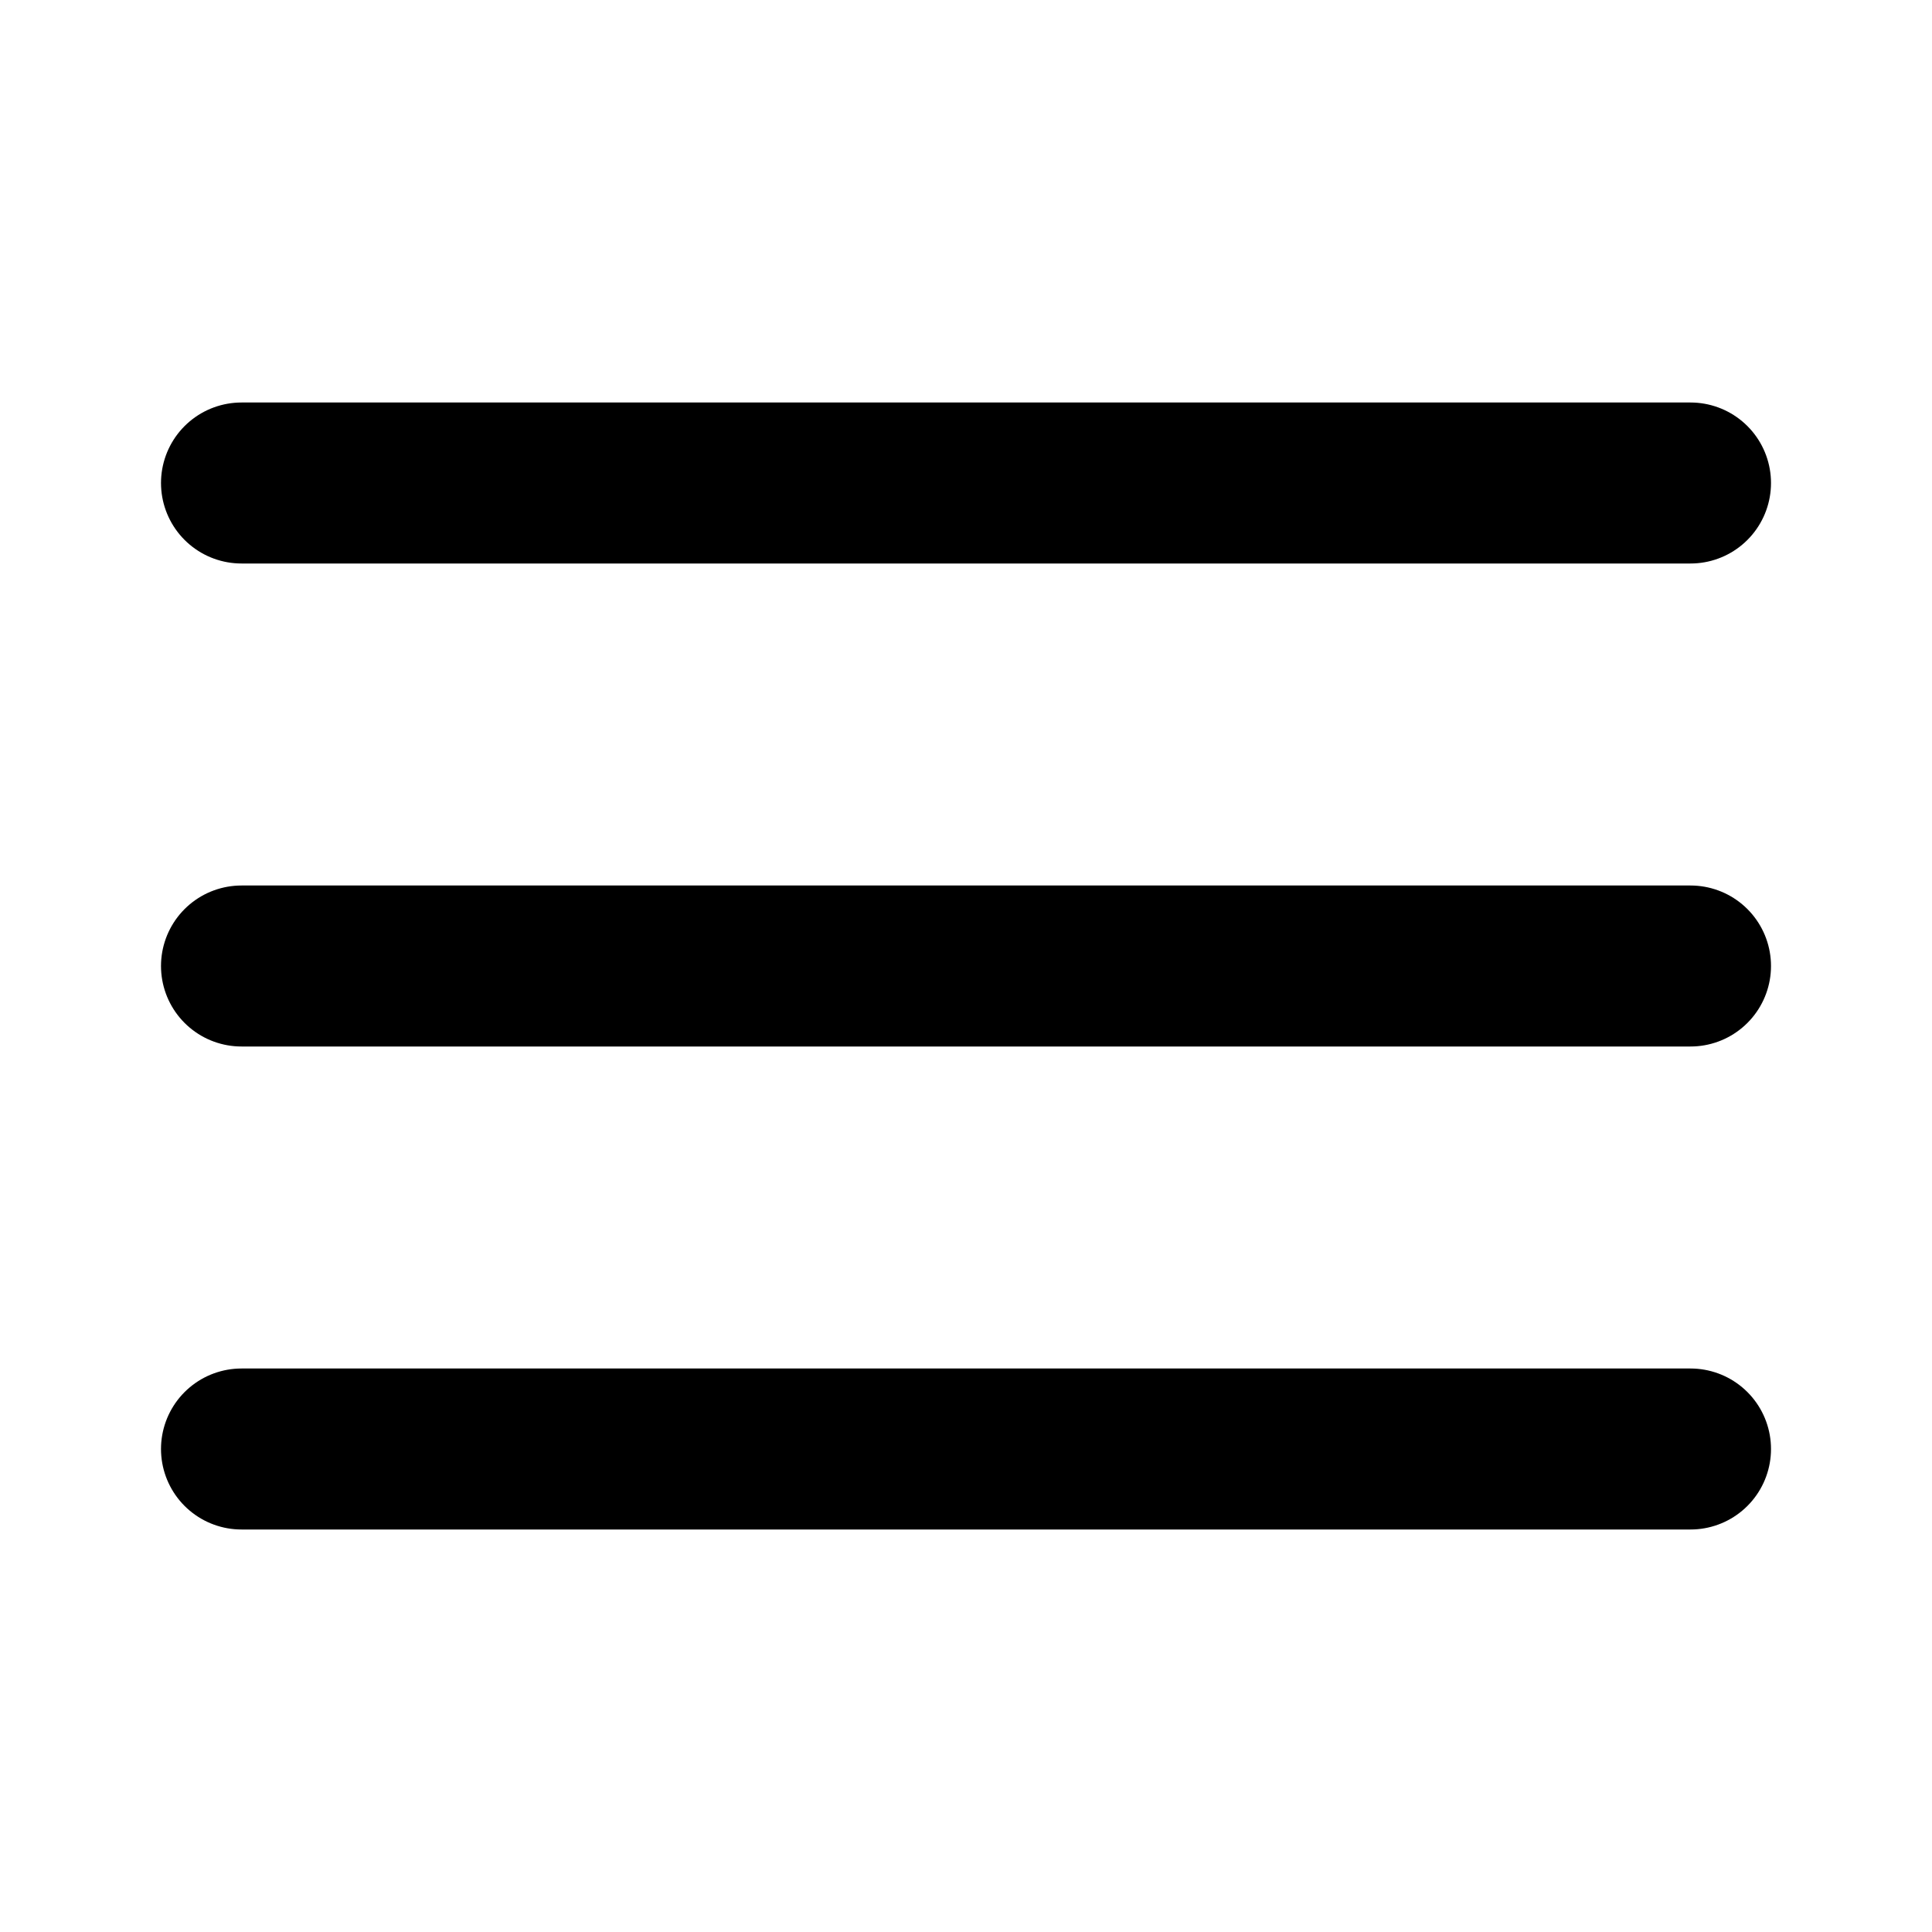
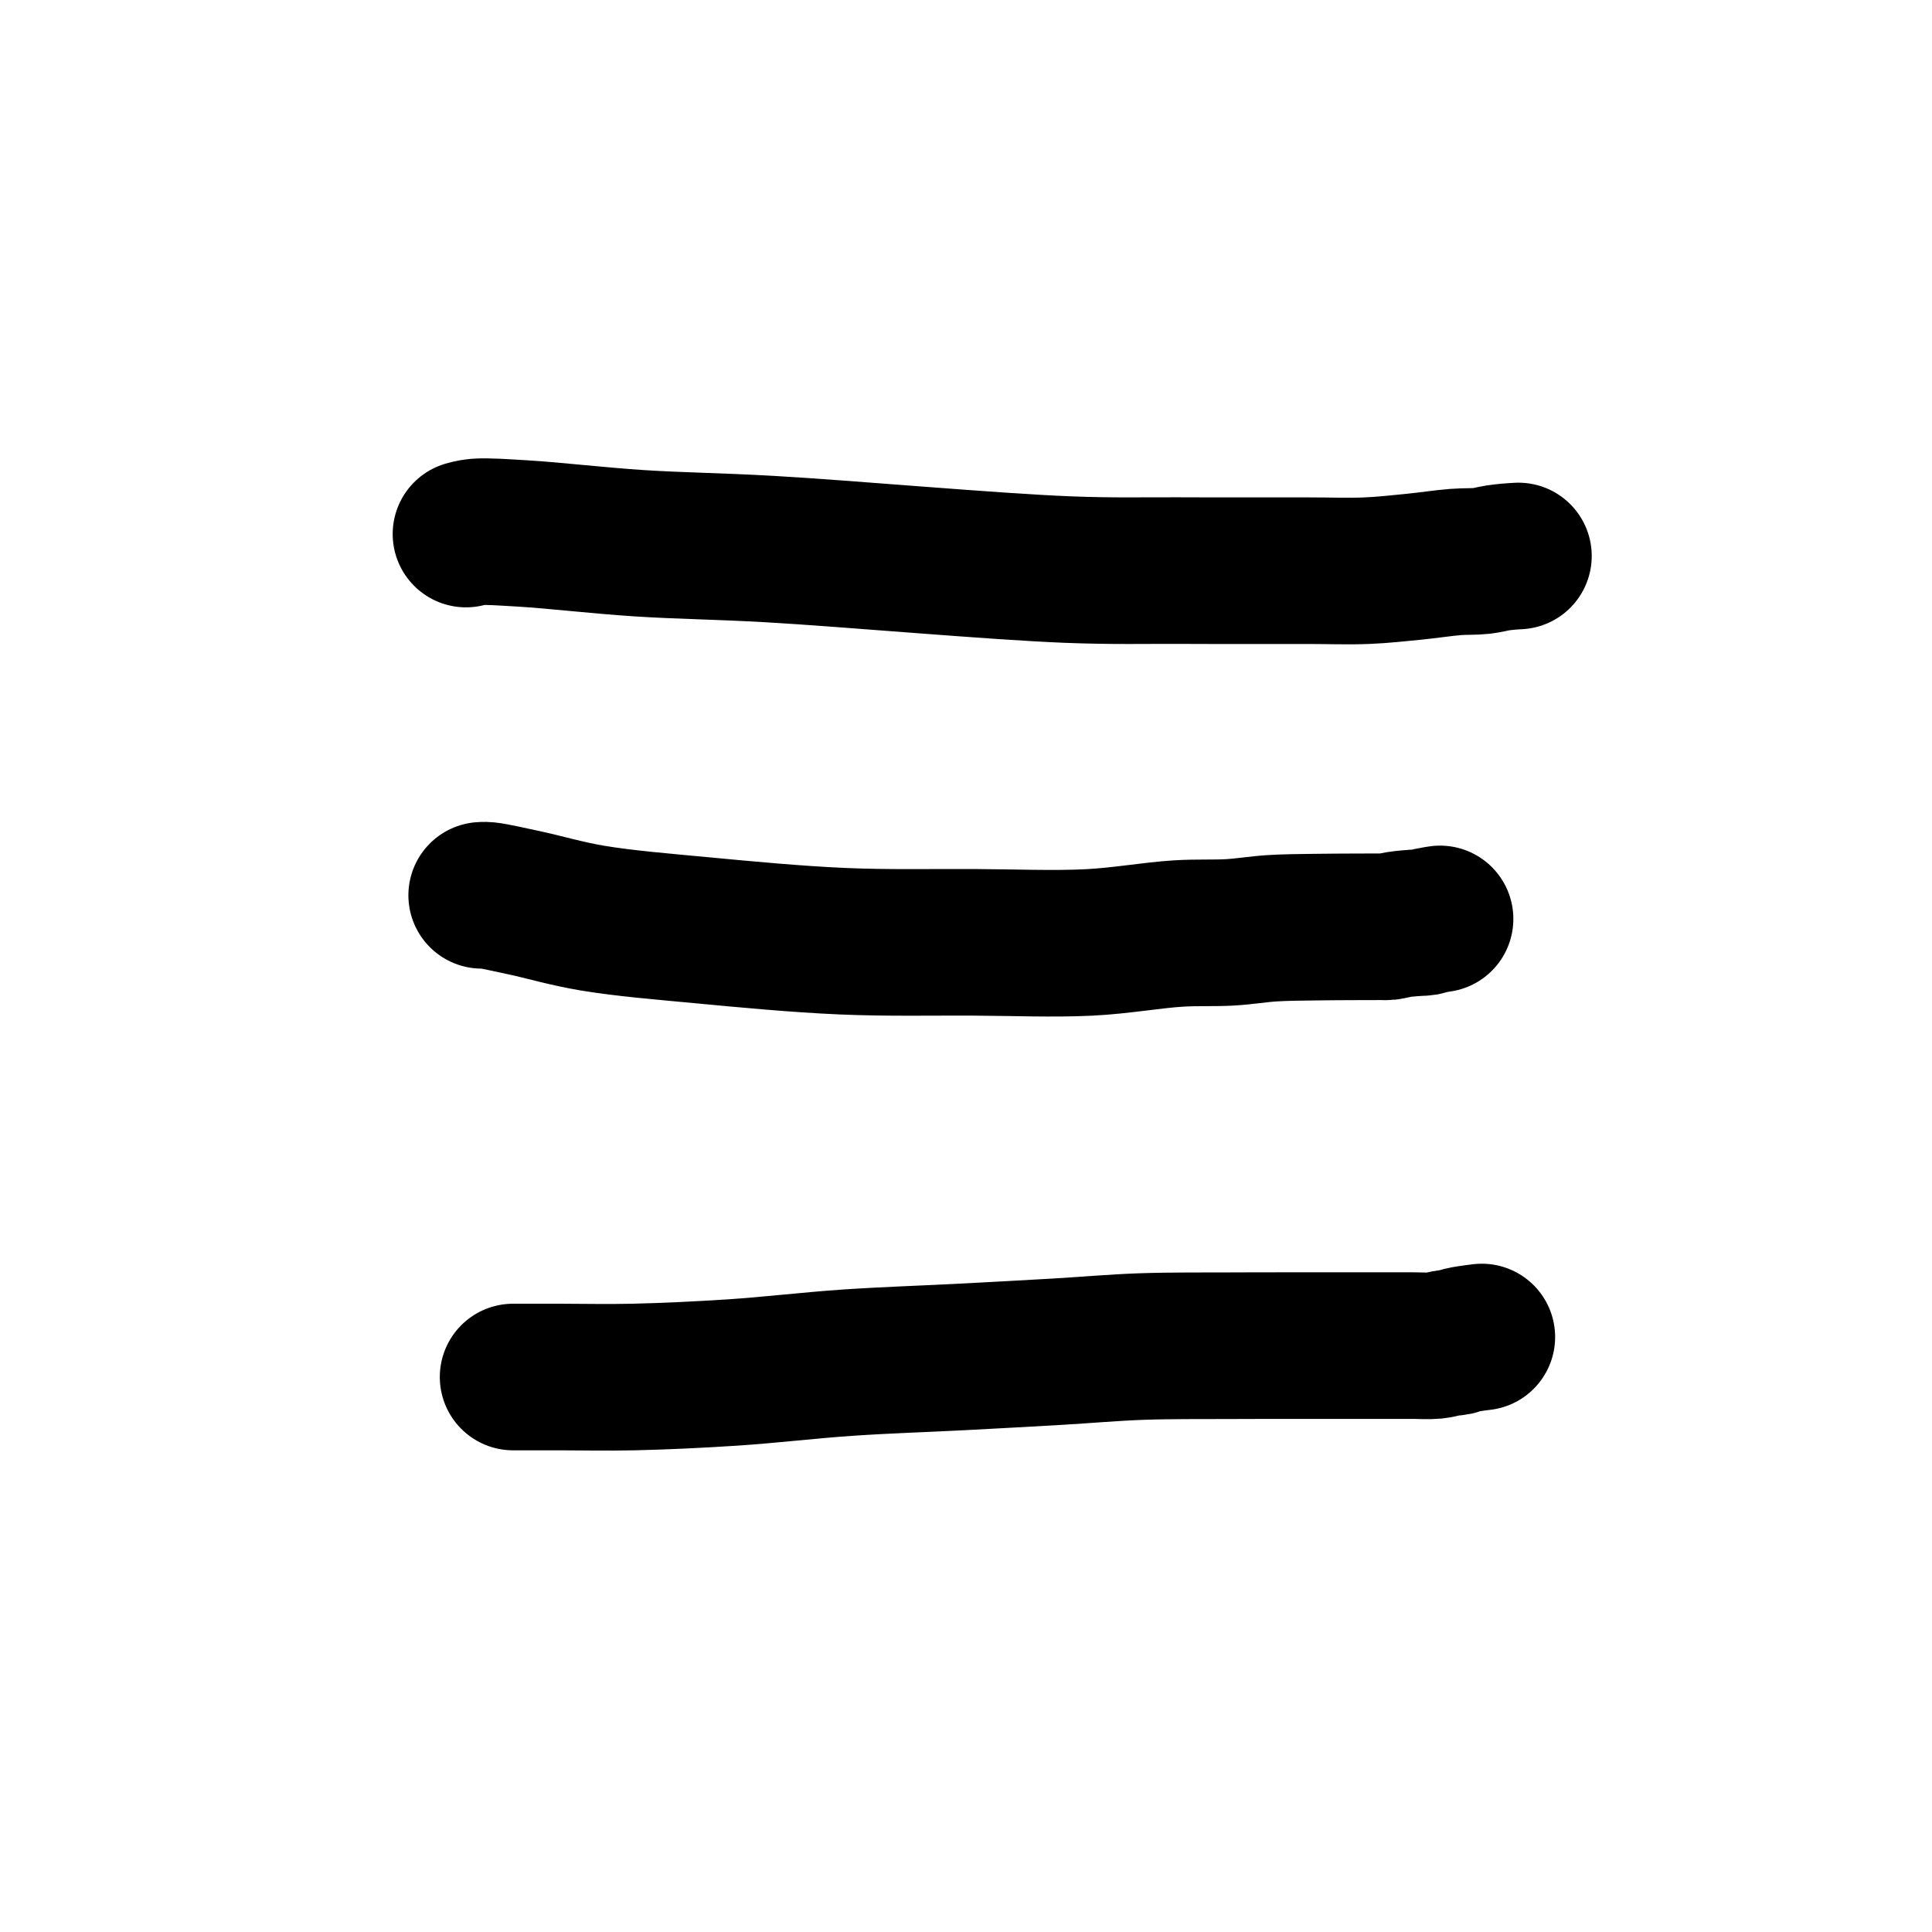
- <svg xmlns="http://www.w3.org/2000/svg" viewBox="0 0 24 24" fill="none" stroke="currentColor" stroke-width="2" stroke-linecap="round" stroke-linejoin="round">
-   <line x1="3" y1="6" x2="21" y2="6" />
-   <line x1="3" y1="12" x2="21" y2="12" />
-   <line x1="3" y1="18" x2="21" y2="18" />
+ <svg xmlns="http://www.w3.org/2000/svg" version="1.1" width="24" height="24" viewBox="0 0 369 297">
+   <path style="fill: none; stroke: #000000; mix-blend-mode: source-over; stroke-dasharray: none; stroke-dashoffset: 0; stroke-linecap: round; stroke-linejoin: round; stroke-miterlimit: 4; stroke-opacity: 1; stroke-width: 28;" d="M0 0.46 C0 0.46 0 0.46 0 0.46 0 0.46 1.126 0.126 2.06 0.05 3.987 -0.106 7.363 0.144 11 0.36 16.715 0.699 25.436 1.722 33.01 2.21 41.071 2.729 47.98 2.761 58 3.33 73.144 4.19 100.651 6.692 115.01 7.25 123.713 7.588 129.975 7.408 136 7.44 140.555 7.464 143.92 7.457 148 7.46 152.247 7.464 156.848 7.46 161 7.46 164.82 7.46 168.519 7.605 172 7.46 175.156 7.329 178.097 6.997 181.01 6.71 183.761 6.439 186.663 5.983 189.02 5.8 190.873 5.656 192.548 5.755 194 5.59 195.146 5.459 196.142 5.158 197.05 5.02 197.776 4.91 198.475 4.844 199.02 4.79 199.406 4.752 199.679 4.733 200.01 4.71 200.342 4.687 201.01 4.65 201.01 4.65 " transform="matrix(1,0,0,1,89,65.53894)" />
+   <path style="fill: none; stroke: #000000; mix-blend-mode: source-over; stroke-dasharray: none; stroke-dashoffset: 0; stroke-linecap: round; stroke-linejoin: round; stroke-miterlimit: 4; stroke-opacity: 1; stroke-width: 28;" d="M0 0.02 C0 0.02 0.519 -0.028 1 0.02 2.291 0.148 5.354 0.855 8.06 1.43 11.743 2.212 16.194 3.542 21.07 4.36 27.201 5.388 34.589 5.988 42.02 6.69 50.441 7.486 60.18 8.41 69.01 8.79 77.494 9.155 85.935 8.962 94 9 101.567 9.035 109.146 9.359 116 9.02 122.042 8.722 128.085 7.622 133.01 7.32 136.775 7.089 139.857 7.279 143 7.09 145.821 6.92 148.339 6.475 151.01 6.31 153.672 6.146 156.336 6.145 159 6.1 161.666 6.055 164.791 6.051 167 6.04 168.562 6.032 170.111 6.031 171 6.03 171.444 6.029 171.667 6.03 172 6.03 172.333 6.03 172.609 6.069 173 6.03 173.566 5.973 174.38 5.719 175.06 5.61 175.719 5.504 176.363 5.442 177.02 5.38 177.68 5.318 178.461 5.276 179.01 5.24 179.397 5.215 179.663 5.238 180 5.18 180.365 5.118 180.694 4.957 181.12 4.86 181.671 4.734 183.04 4.53 183.04 4.53 " transform="matrix(1,0,0,1,92,134.9788)" />
+   <path style="fill: none; stroke: #000000; mix-blend-mode: source-over; stroke-dasharray: none; stroke-dashoffset: 0; stroke-linecap: round; stroke-linejoin: round; stroke-miterlimit: 4; stroke-opacity: 1; stroke-width: 28;" d="M0 7.64 C0 7.64 0 7.64 0 7.64 0 7.64 0.507 7.64 1 7.64 2.393 7.64 5.963 7.64 9 7.64 13.018 7.64 17.979 7.755 23 7.64 28.852 7.506 35.438 7.2 42 6.77 49.071 6.306 56.671 5.387 64.01 4.89 71.337 4.394 79.037 4.156 86 3.79 92.301 3.459 98.176 3.138 104 2.8 109.493 2.481 114.592 2.011 120.01 1.82 125.587 1.623 131.95 1.688 137 1.66 141.064 1.637 144.421 1.643 148 1.64 151.413 1.637 154.963 1.64 158 1.64 160.541 1.64 162.991 1.64 165 1.64 166.519 1.64 167.762 1.64 169 1.64 170.072 1.64 170.928 1.64 172 1.64 173.238 1.64 174.89 1.749 176 1.64 176.804 1.561 177.5 1.329 178.06 1.23 178.443 1.162 178.705 1.123 179.03 1.08 179.358 1.036 179.682 1.044 180.02 0.97 180.391 0.889 180.688 0.706 181.16 0.59 181.896 0.409 183.332 0.221 184.04 0.12 184.452 0.061 185.02 0 185.02 0 " transform="matrix(1,0,0,1,98,219.3627)" />
</svg>
